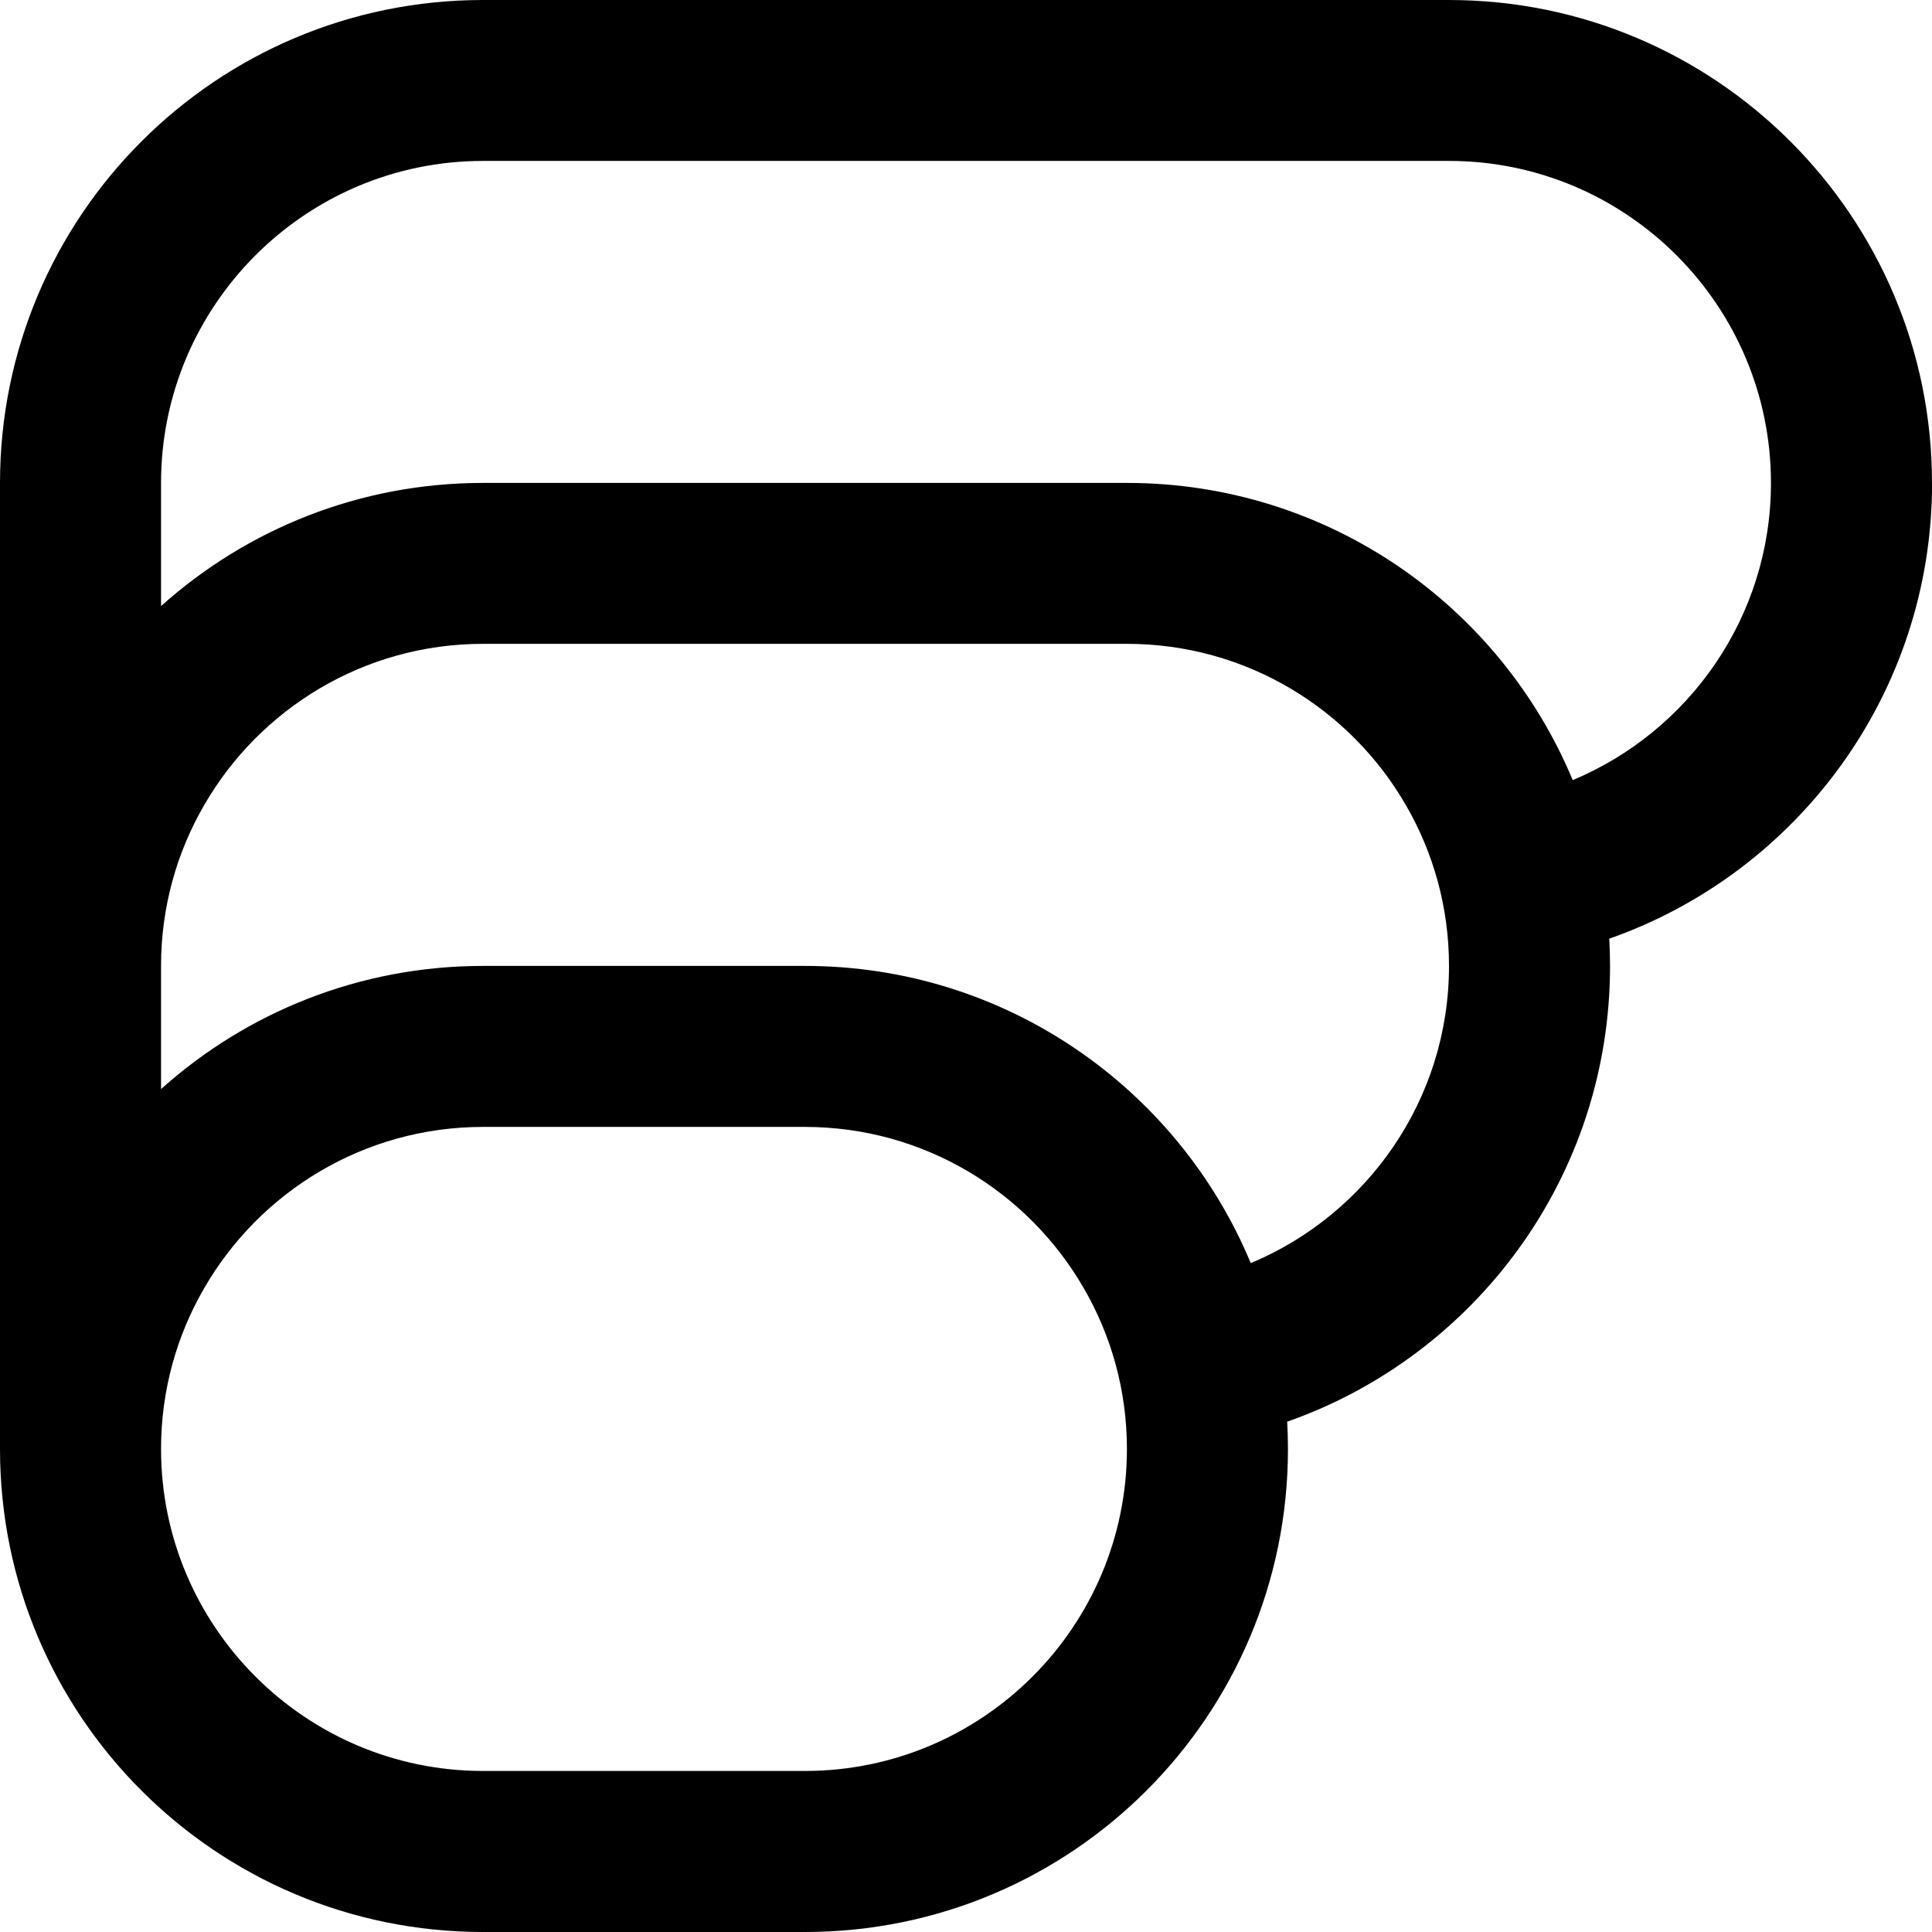
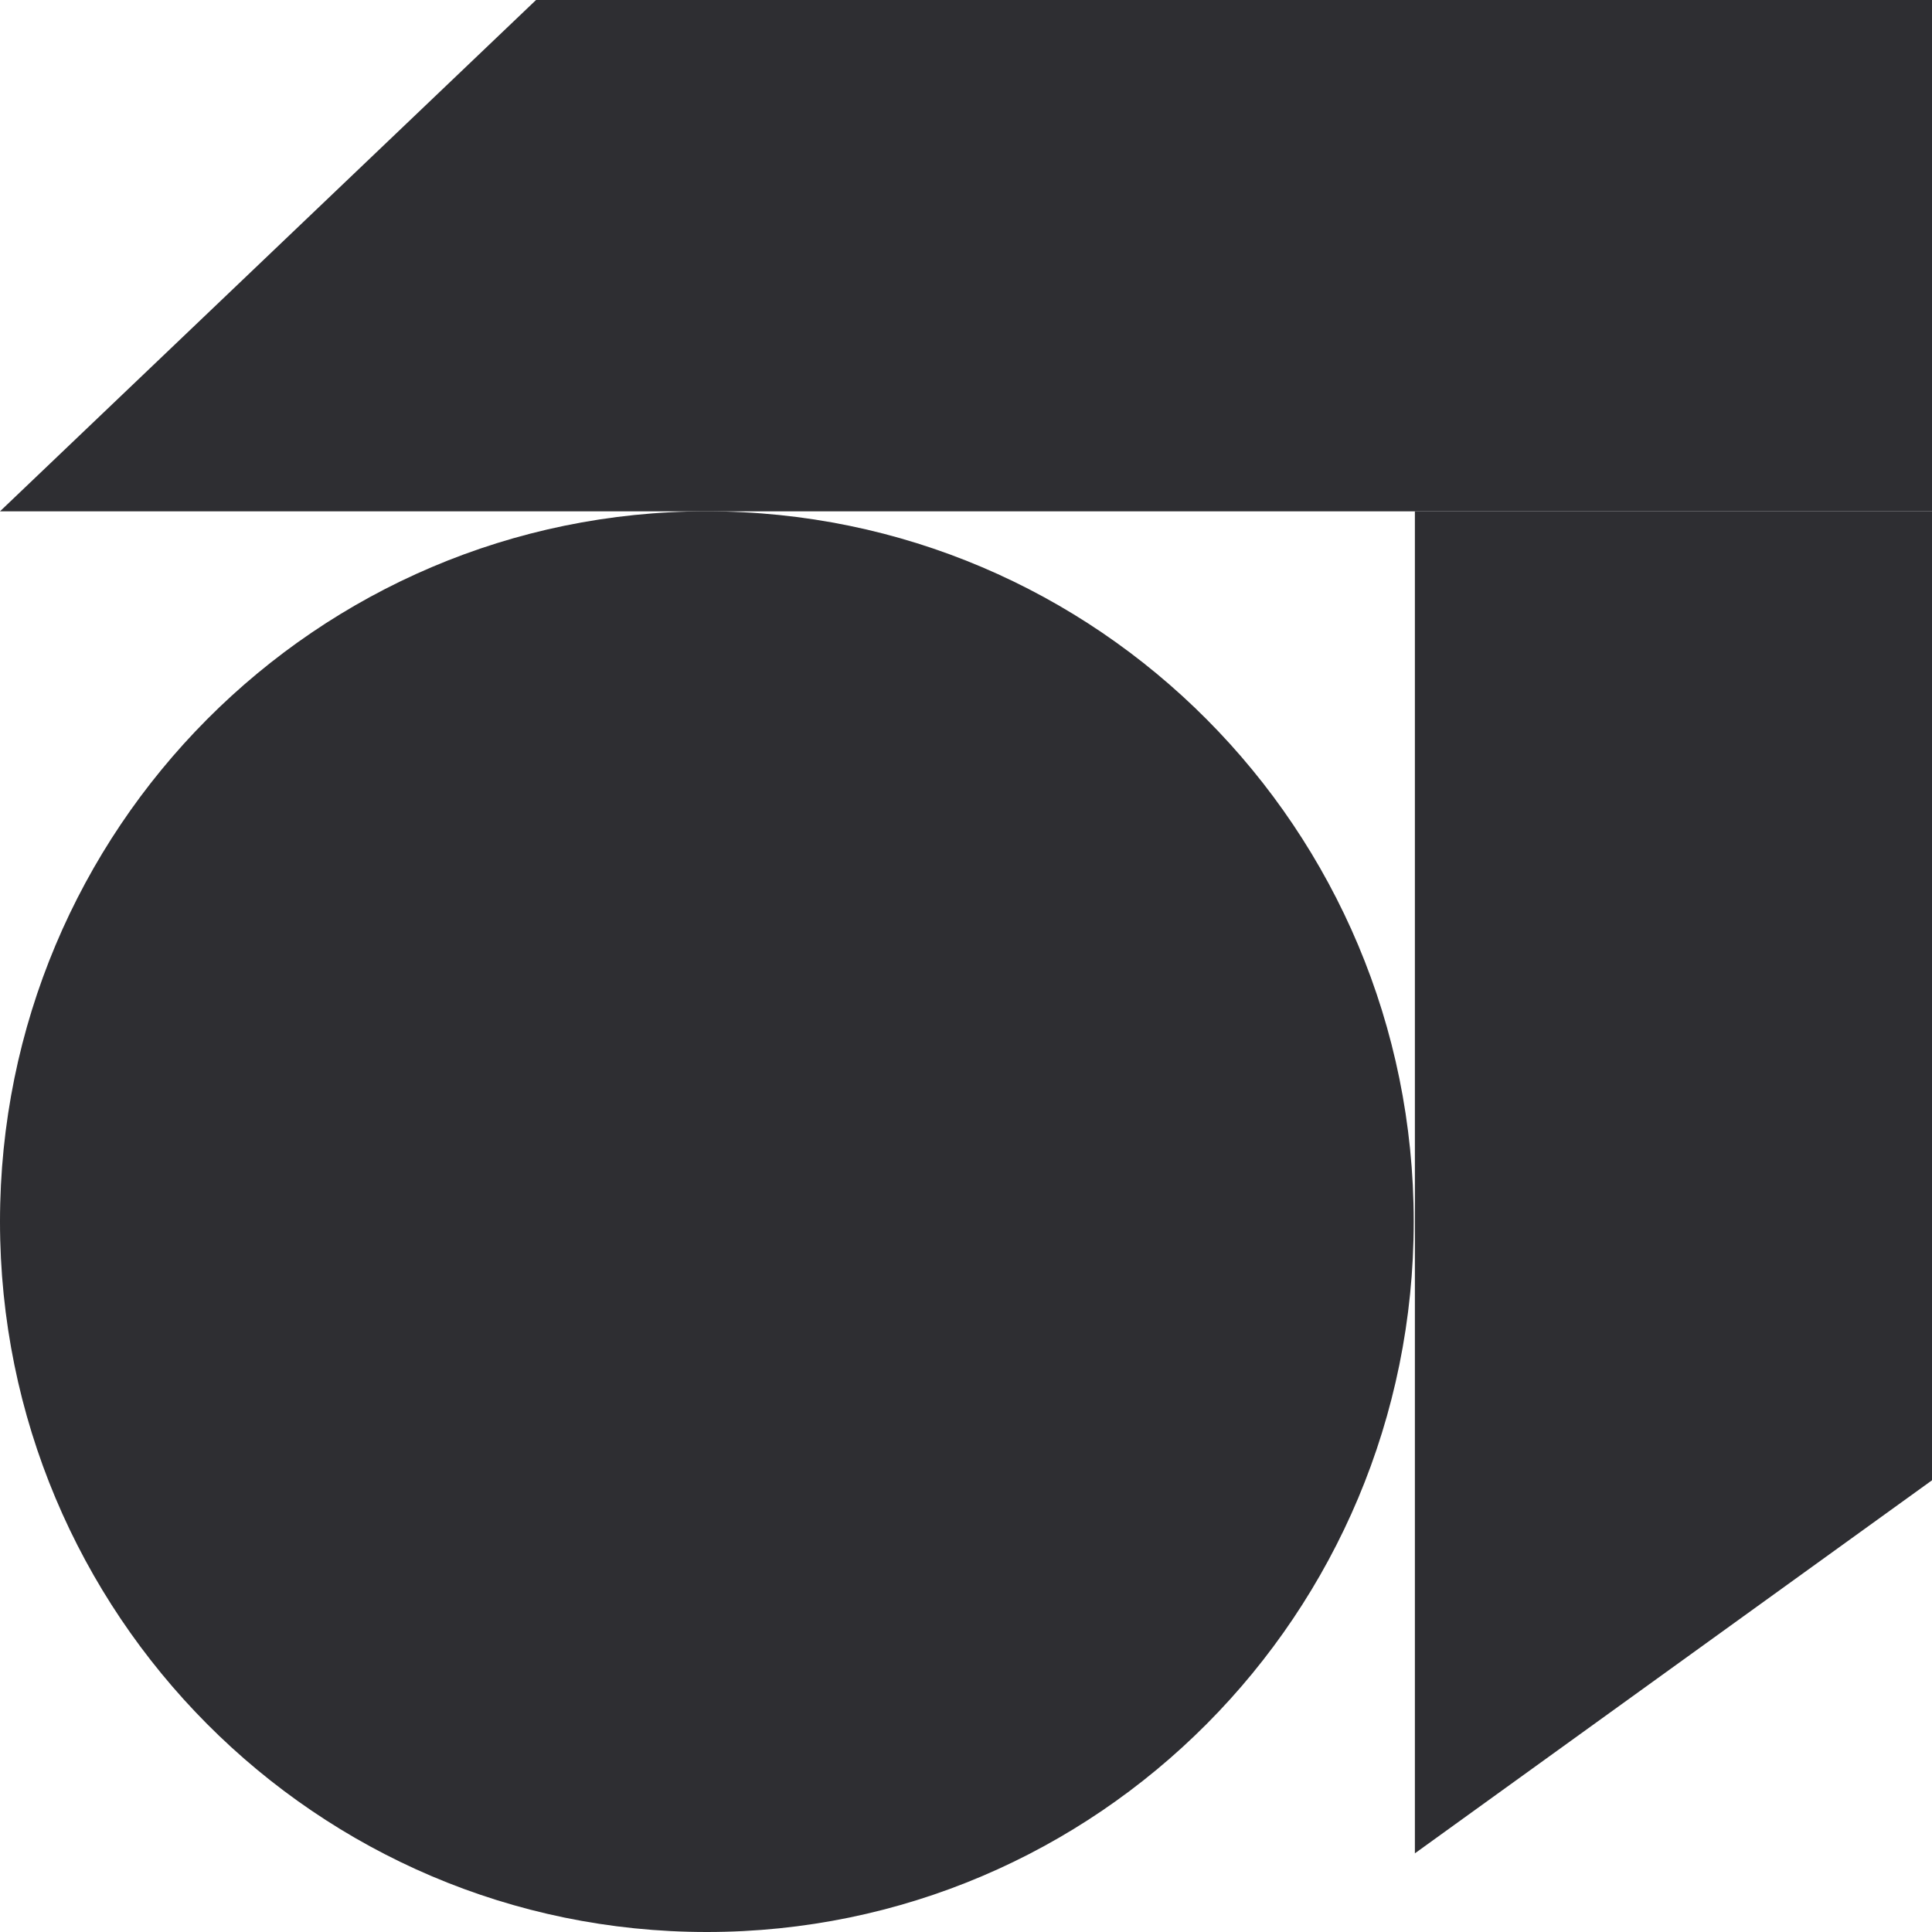
- <svg xmlns="http://www.w3.org/2000/svg" viewBox="0 0 48 48">
-   <path d="M 48 12 C 48 8.688 46.656 5.688 44.484 3.516 C 42.312 1.344 39.312 0 36 0 L 12 0 C 5.371 0 0 5.371 0 12 L 0 36 C 0 42.629 5.371 48 12 48 L 19.999 48 C 26.628 48 31.999 42.629 31.999 36 C 31.999 35.772 31.992 35.544 31.98 35.321 C 36.653 33.682 40.001 29.232 40.001 24 C 40.001 23.772 39.994 23.544 39.982 23.321 C 44.654 21.682 48.002 17.232 48.002 12 Z M 19.999 43.999 L 12 43.999 C 7.589 43.999 4.001 40.411 4.001 36 C 4.001 34.543 4.392 33.175 5.076 31.999 C 6.456 29.611 9.043 27.998 12 27.998 L 19.999 27.998 C 22.956 27.998 25.543 29.611 26.923 31.999 C 27.607 33.175 27.998 34.543 27.998 36 C 27.998 40.411 24.41 43.999 19.999 43.999 Z M 31.075 31.382 C 29.268 27.043 24.991 23.998 19.999 23.998 L 12 23.998 C 8.928 23.998 6.125 25.154 4.001 27.058 L 4.001 23.998 C 4.001 22.541 4.392 21.173 5.076 19.997 C 6.456 17.609 9.043 15.996 12 15.996 L 28.001 15.996 C 30.958 15.996 33.545 17.609 34.925 19.997 C 35.609 21.173 36 22.541 36 23.998 C 36 27.322 33.965 30.173 31.075 31.382 Z M 39.074 19.382 C 37.267 15.043 32.99 11.998 27.998 11.998 L 12 11.998 C 8.928 11.998 6.125 13.154 4.001 15.058 L 4.001 11.998 C 4.001 7.586 7.589 3.998 12 3.998 L 36 3.998 C 40.411 3.998 43.999 7.586 43.999 11.998 C 43.999 15.322 41.964 18.173 39.074 19.382 Z" fill="hsl(0, 0%, 0%)" />
+ <svg xmlns="http://www.w3.org/2000/svg" width="35" height="35" viewBox="0 0 35 35" fill="none">
+   <g id="Frame 15">
+     <g id="Group">
+       <path id="Vector" d="M12.805 35C19.878 35 25.611 29.239 25.611 22.131C25.611 15.024 19.878 9.263 12.805 9.263C5.733 9.263 0 15.024 0 22.131C0 29.239 5.733 35 12.805 35Z" fill="#2E2E32" />
+       <path id="Vector_2" d="M9.711 0H35V9.263H0L9.711 0Z" fill="#2E2E32" />
+       <path id="Vector_3" d="M35 26.817V9.263H25.632V33.575L35 26.817Z" fill="#2E2E32" />
+     </g>
+   </g>
</svg>
